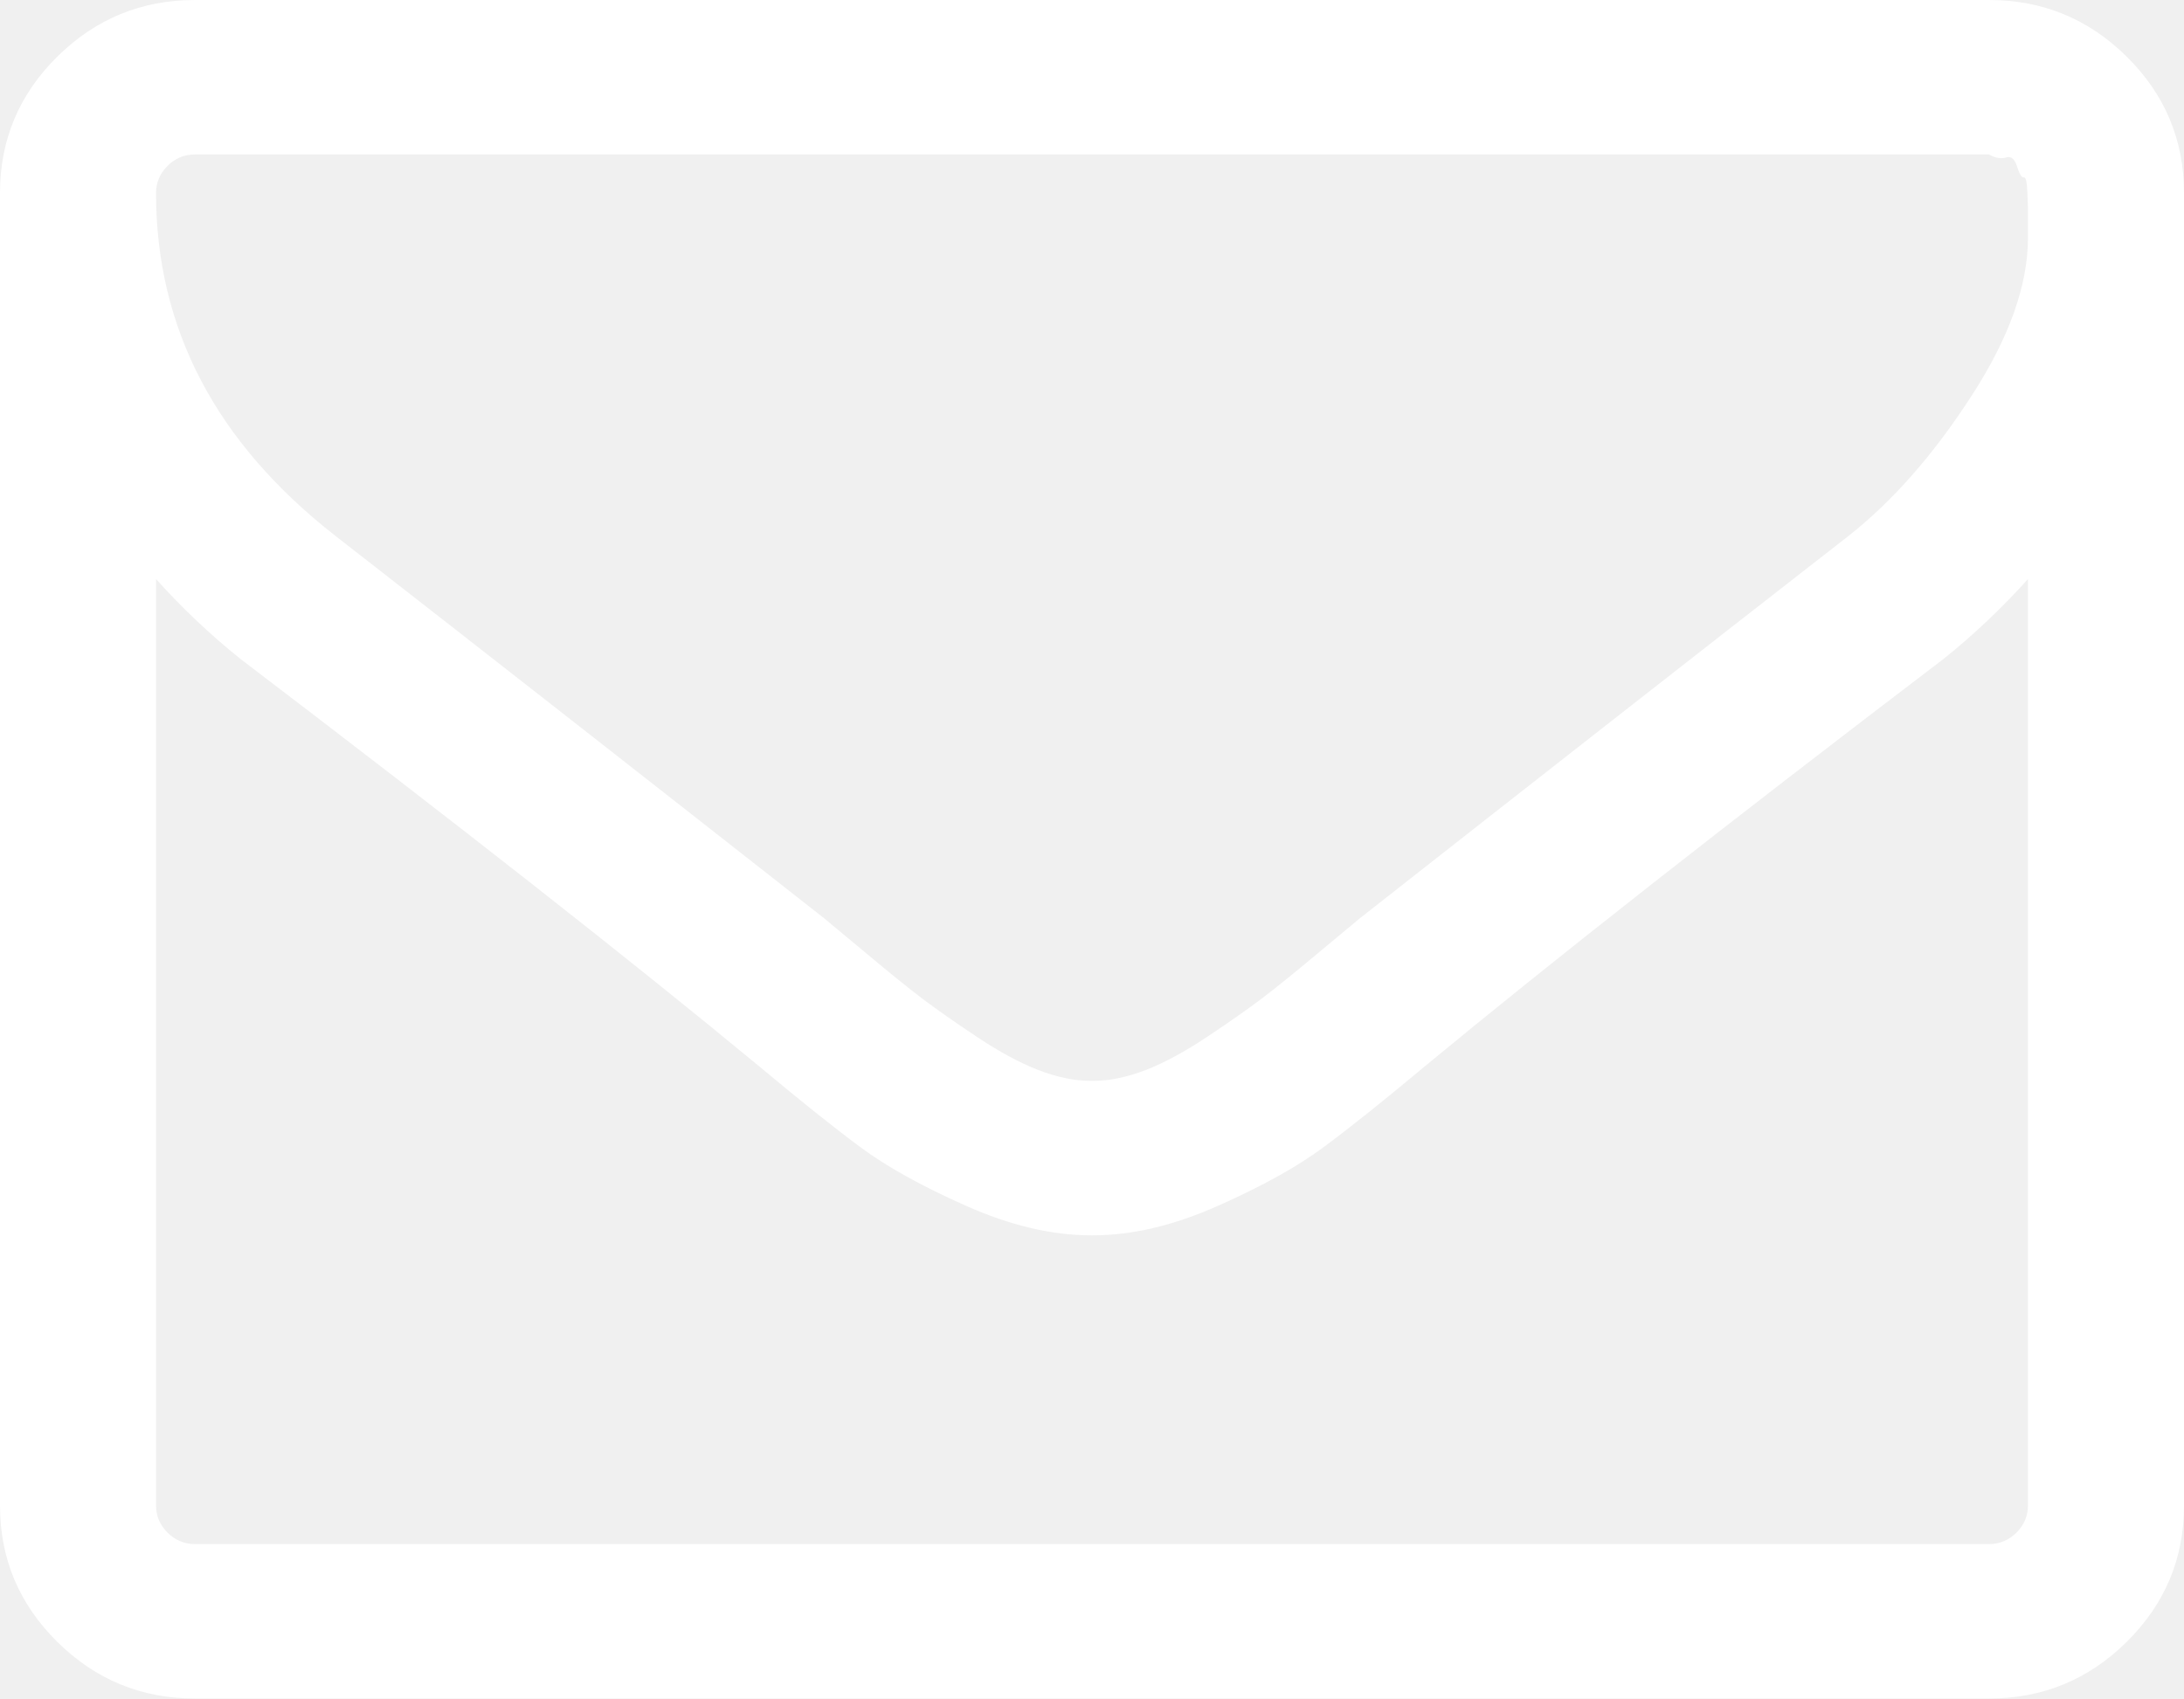
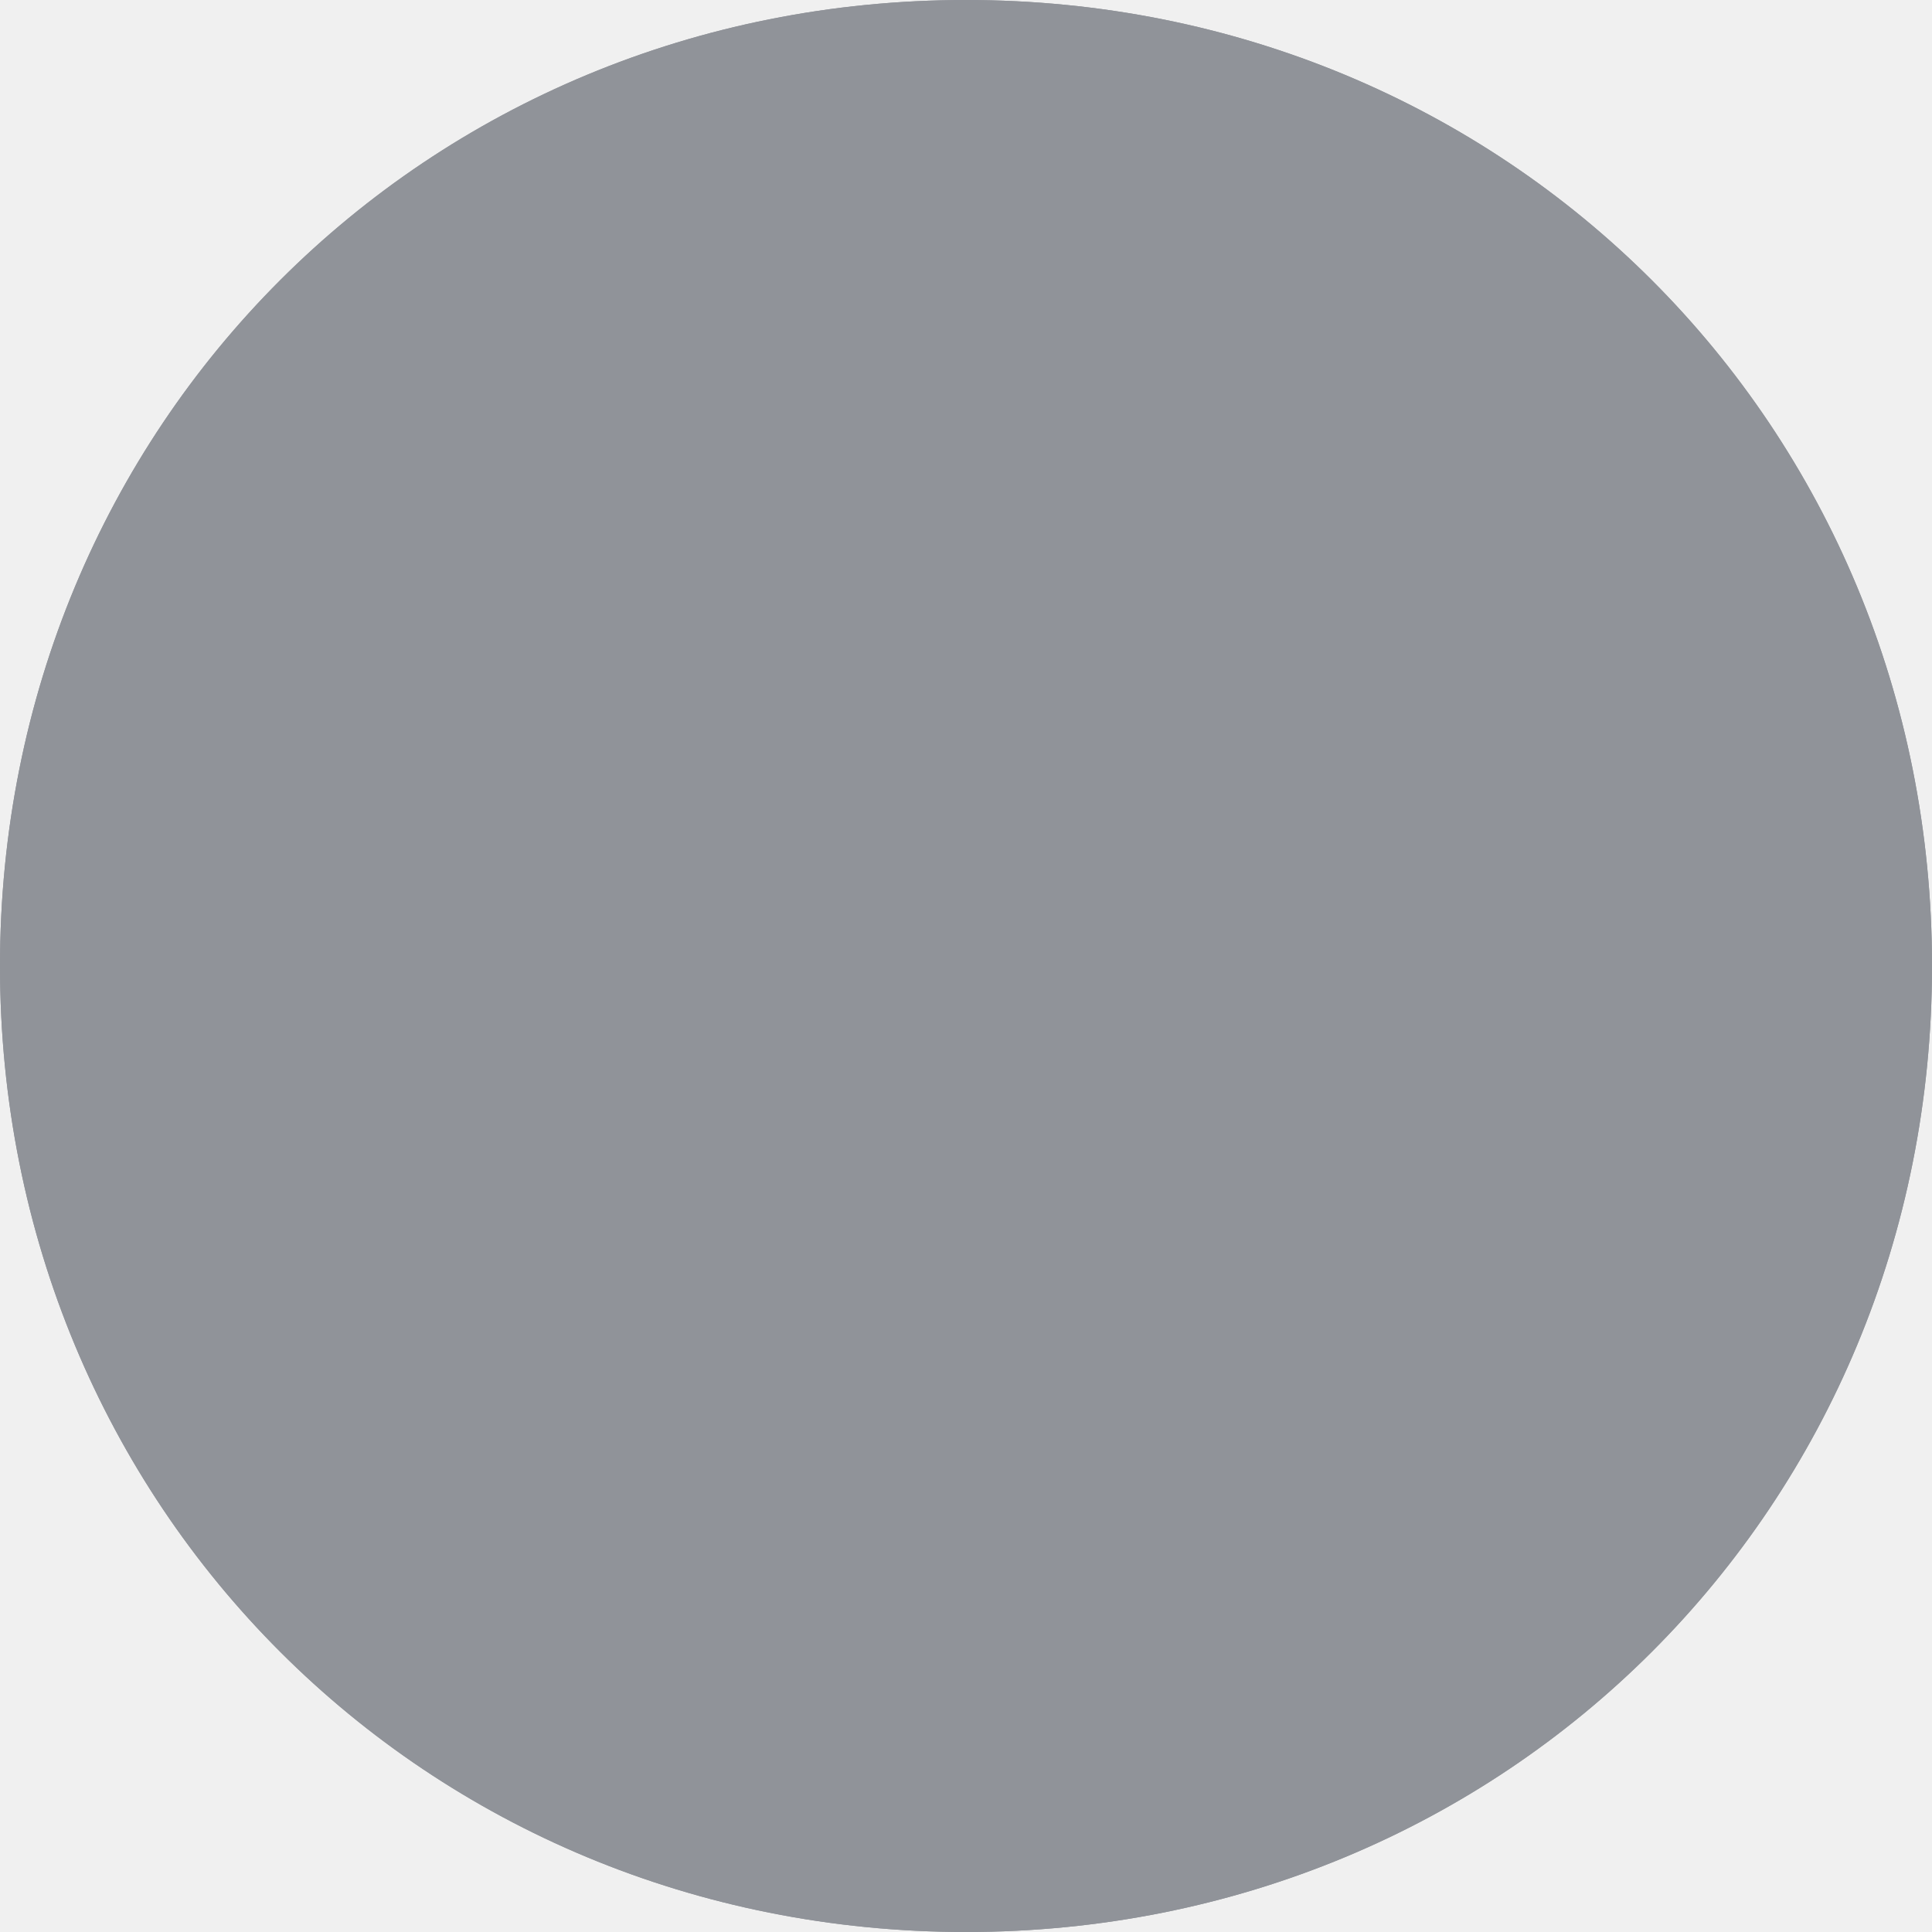
- <svg xmlns="http://www.w3.org/2000/svg" version="1.1" width="18px" height="14px">
-   <g transform="matrix(1 0 0 1 -406 -289 )">
-     <path d="M 16.619 12.633  C 16.682 12.57  16.714 12.495  16.714 12.409  L 16.714 4.773  C 16.5 5.011  16.269 5.23  16.021 5.429  C 14.227 6.795  12.8 7.915  11.742 8.79  C 11.401 9.075  11.123 9.297  10.908 9.456  C 10.694 9.615  10.405 9.776  10.04 9.938  C 9.675 10.101  9.331 10.182  9.01 10.182  L 9 10.182  L 8.99 10.182  C 8.669 10.182  8.325 10.101  7.96 9.938  C 7.595 9.776  7.306 9.615  7.092 9.456  C 6.877 9.297  6.599 9.075  6.258 8.79  C 5.2 7.915  3.773 6.795  1.979 5.429  C 1.731 5.23  1.5 5.011  1.286 4.773  L 1.286 12.409  C 1.286 12.495  1.318 12.57  1.381 12.633  C 1.445 12.696  1.52 12.727  1.607 12.727  L 16.393 12.727  C 16.48 12.727  16.555 12.696  16.619 12.633  Z M 16.247 3.266  C 16.559 2.786  16.714 2.35  16.714 1.959  L 16.714 1.849  L 16.714 1.715  C 16.714 1.715  16.713 1.672  16.709 1.586  C 16.706 1.5  16.696 1.458  16.679 1.462  C 16.662 1.465  16.644 1.435  16.624 1.372  C 16.604 1.309  16.574 1.284  16.533 1.298  C 16.493 1.311  16.446 1.303  16.393 1.273  L 1.607 1.273  C 1.52 1.273  1.445 1.304  1.381 1.367  C 1.318 1.43  1.286 1.505  1.286 1.591  C 1.286 2.705  1.778 3.646  2.762 4.415  C 4.055 5.422  5.397 6.473  6.79 7.567  C 6.83 7.6  6.948 7.698  7.142 7.86  C 7.336 8.022  7.49 8.147  7.604 8.233  C 7.718 8.319  7.867 8.424  8.051 8.546  C 8.235 8.669  8.404 8.76  8.558 8.82  C 8.712 8.879  8.856 8.909  8.99 8.909  L 9 8.909  L 9.01 8.909  C 9.144 8.909  9.288 8.879  9.442 8.82  C 9.596 8.76  9.765 8.669  9.949 8.546  C 10.133 8.424  10.282 8.319  10.396 8.233  C 10.51 8.147  10.664 8.022  10.858 7.86  C 11.052 7.698  11.17 7.6  11.21 7.567  C 12.603 6.473  13.945 5.422  15.238 4.415  C 15.599 4.13  15.936 3.747  16.247 3.266  Z M 17.528 0.467  C 17.843 0.779  18 1.153  18 1.591  L 18 12.409  C 18 12.847  17.843 13.221  17.528 13.533  C 17.213 13.844  16.835 14  16.393 14  L 1.607 14  C 1.165 14  0.787 13.844  0.472 13.533  C 0.157 13.221  0 12.847  0 12.409  L 0 1.591  C 0 1.153  0.157 0.779  0.472 0.467  C 0.787 0.156  1.165 0  1.607 0  L 16.393 0  C 16.835 0  17.213 0.156  17.528 0.467  Z " fill-rule="nonzero" fill="#ffffff" stroke="none" transform="matrix(1 0 0 1 406 289 )" />
+ <svg xmlns="http://www.w3.org/2000/svg" version="1.1" width="40px" height="40px">
+   <g transform="matrix(1 0 0 1 -395 -276 )">
+     <path d="M 415 276  C 426.2 276  435 284.8  435 296  C 435 307.2  426.2 316  415 316  C 403.8 316  395 307.2  395 296  C 395 284.8  403.8 276  415 276  Z " fill-rule="nonzero" fill="#909399" stroke="none" />
+     <path d="M 415 276.5  C 425.92 276.5  434.5 285.08  434.5 296  C 434.5 306.92  425.92 315.5  415 315.5  C 404.08 315.5  395.5 306.92  395.5 296  C 395.5 285.08  404.08 276.5  415 276.5  Z " stroke-width="1" stroke="#909399" fill="none" />
  </g>
</svg>
